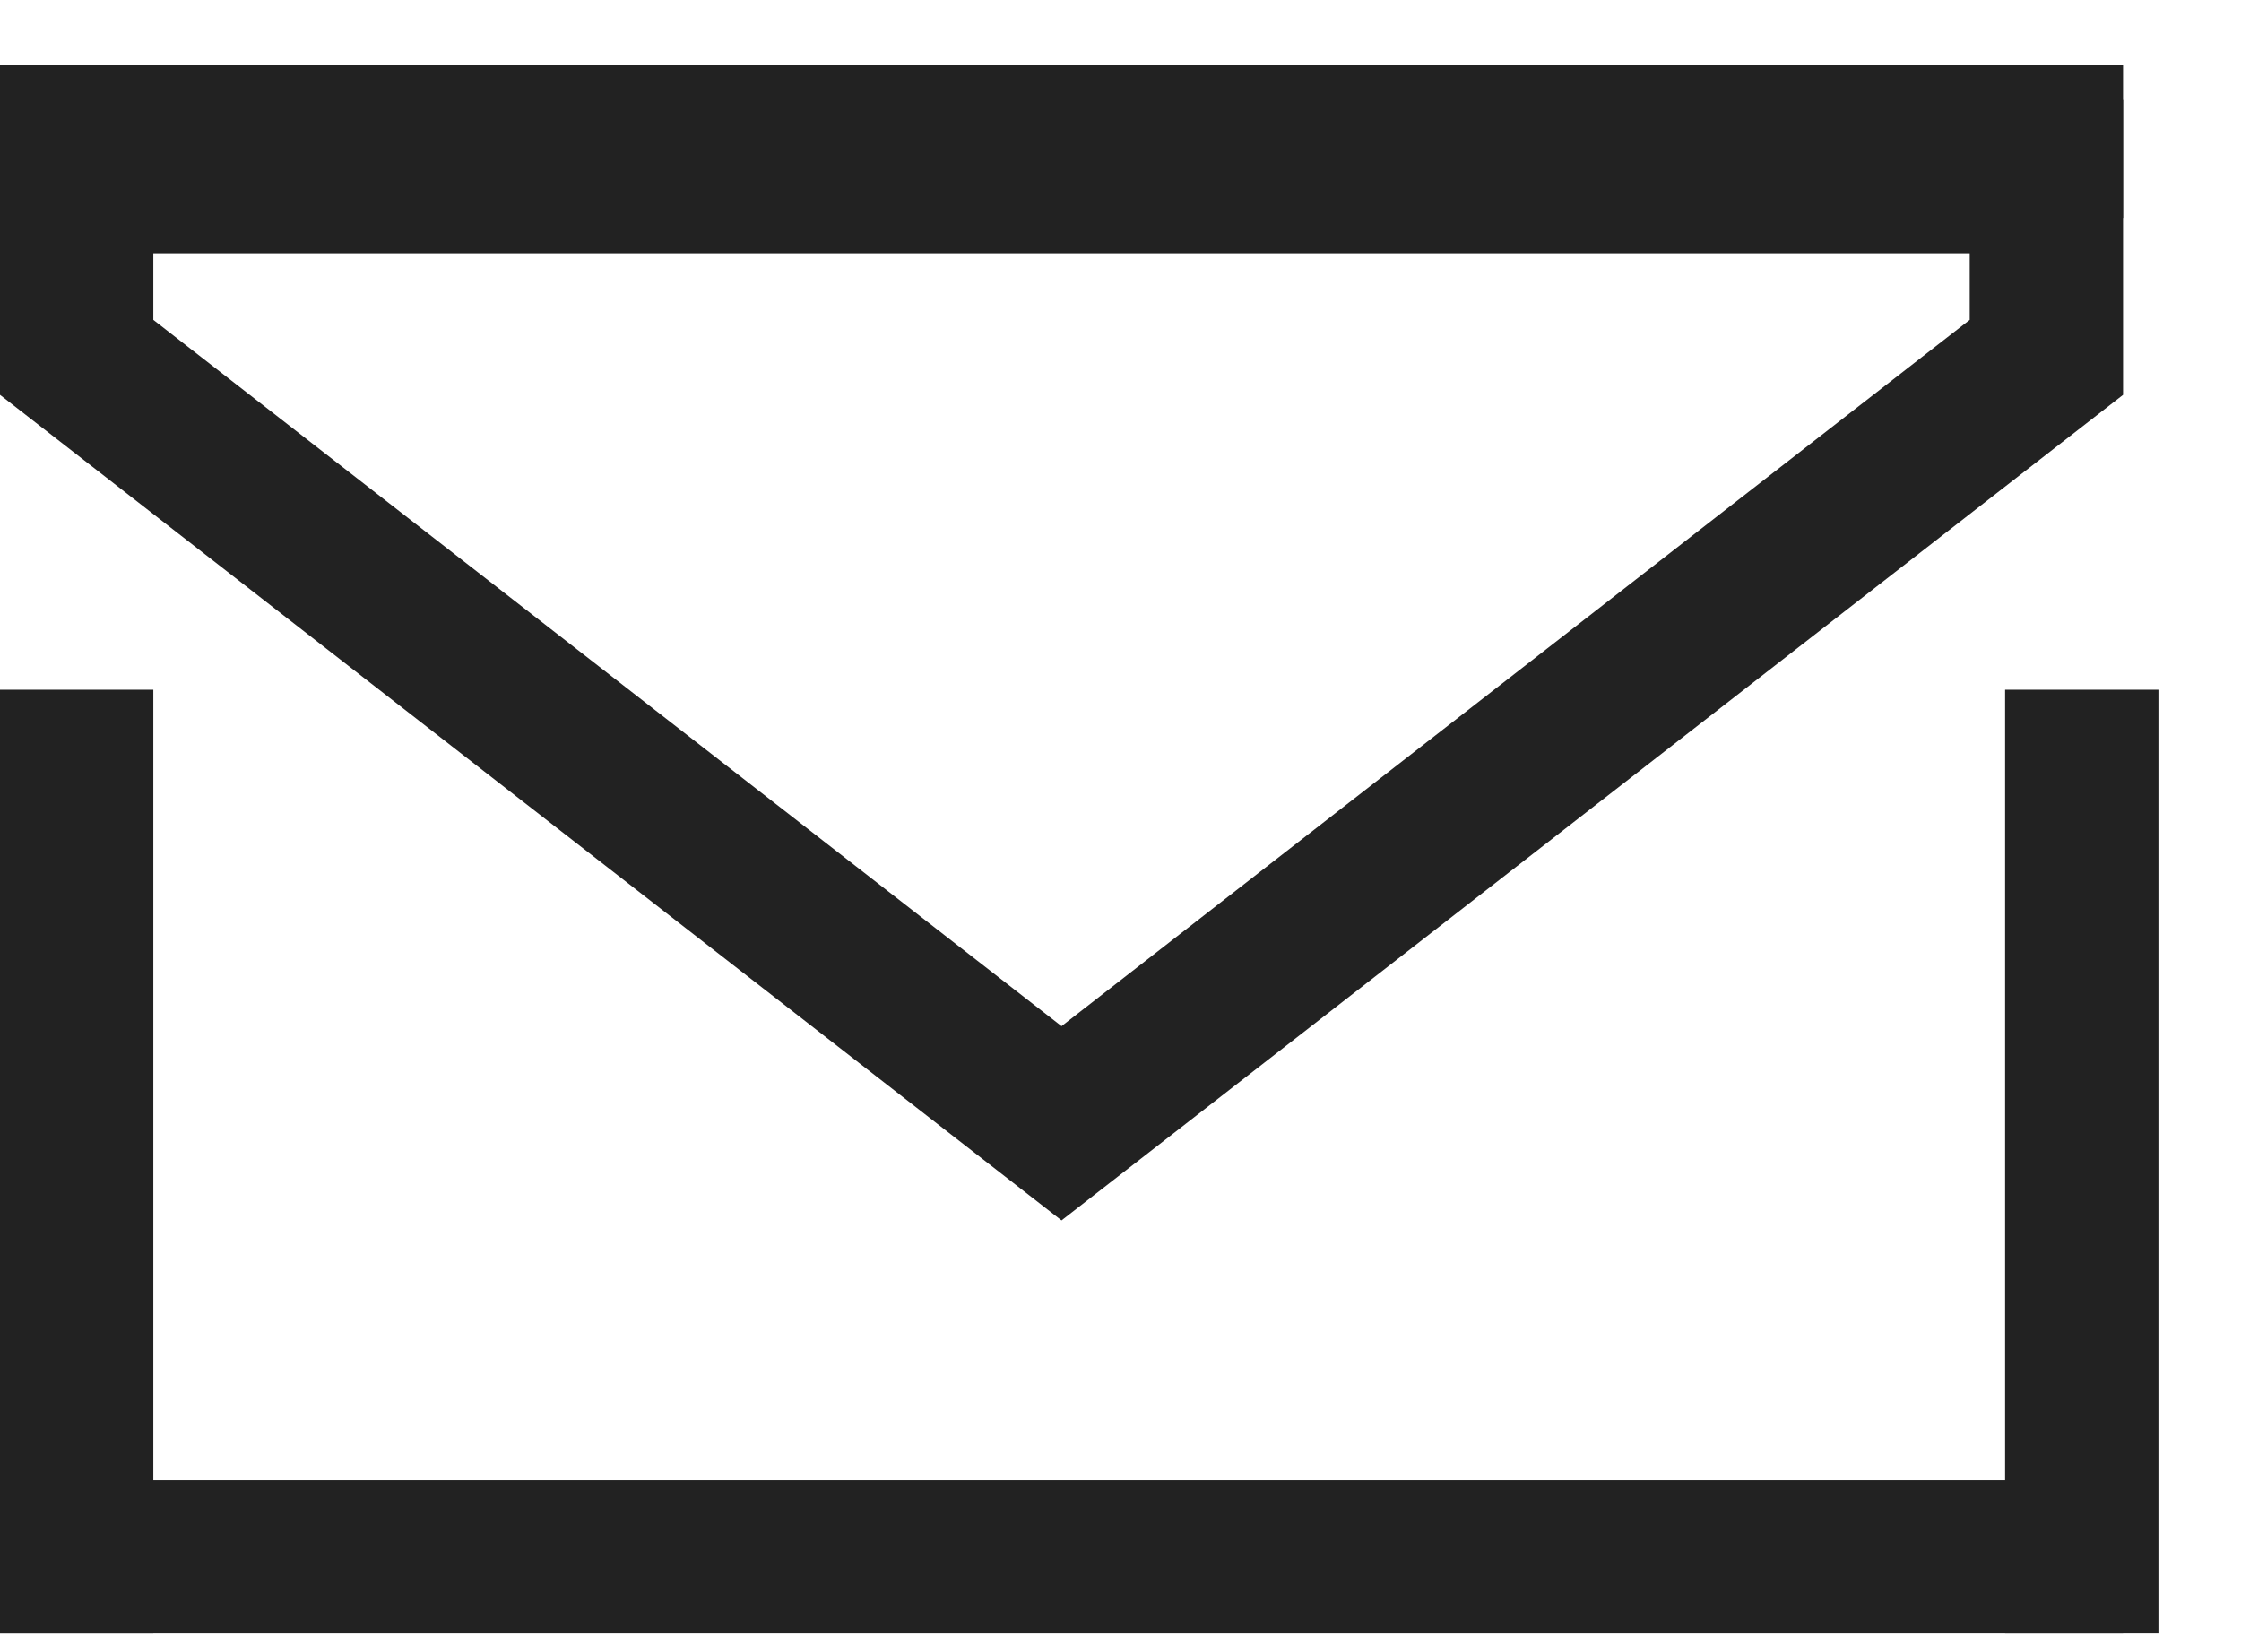
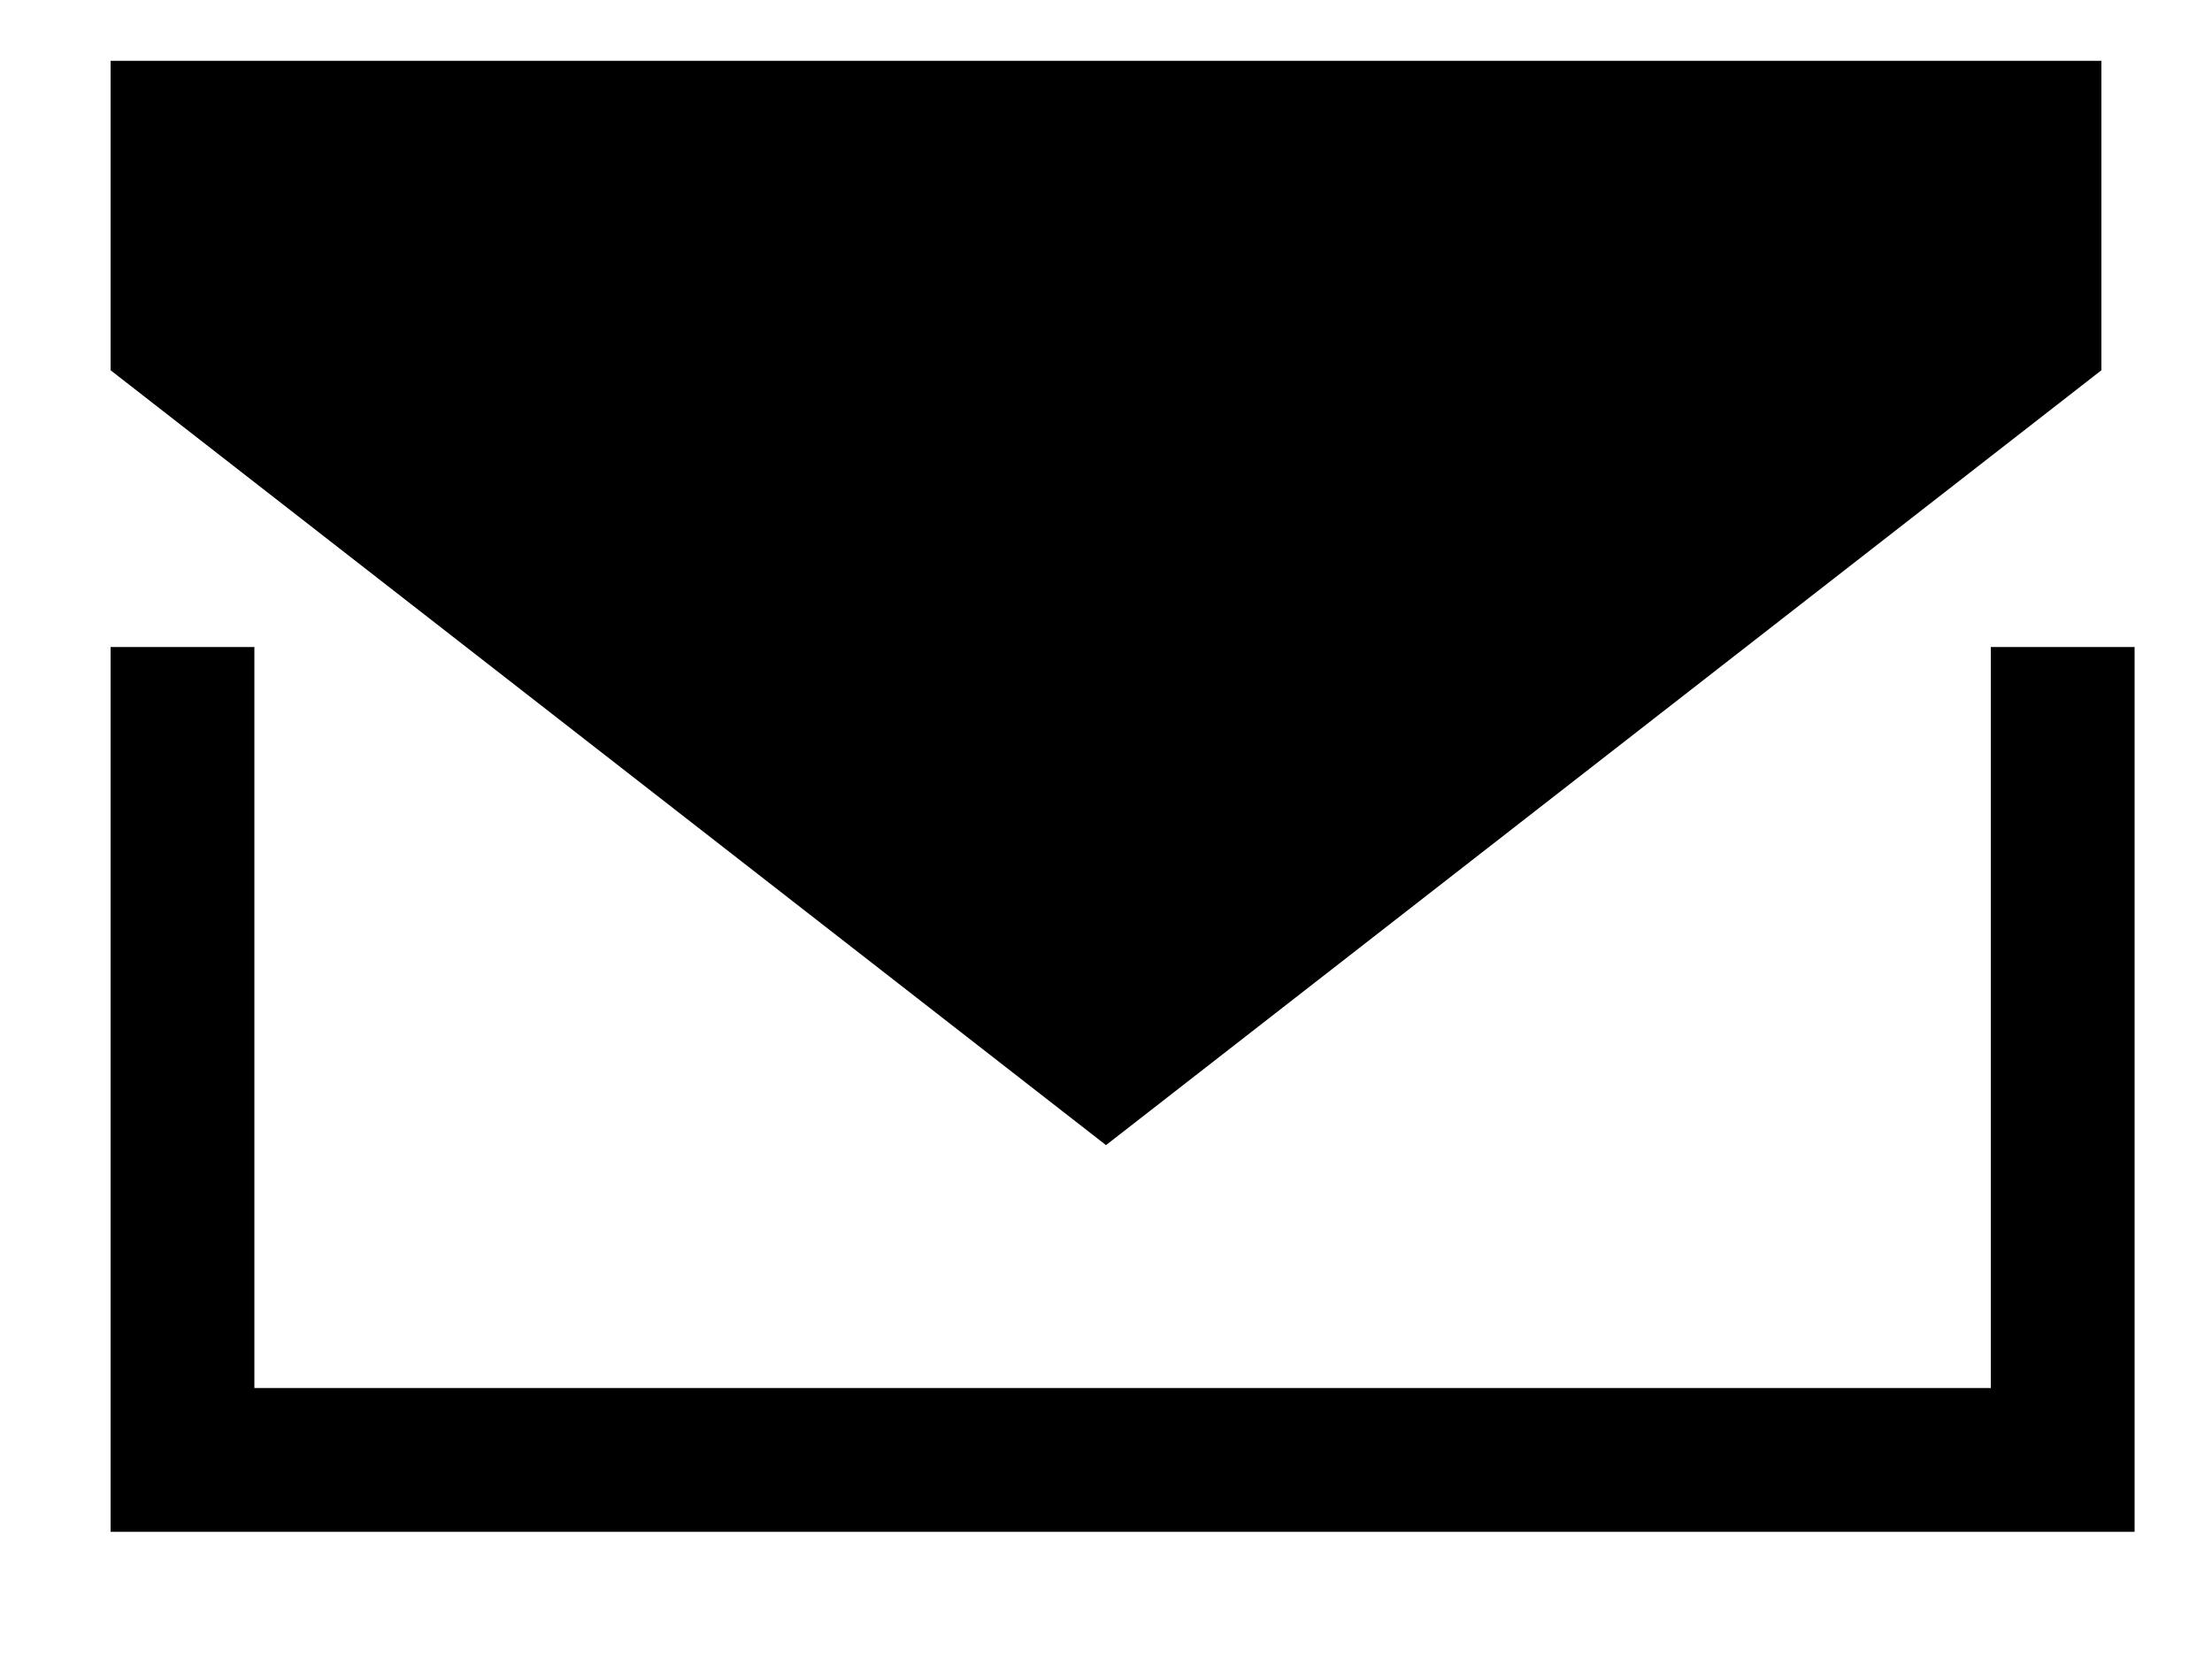
- <svg xmlns="http://www.w3.org/2000/svg" width="19" height="14" viewBox="0 0 19 14" fill="none">
-   <line x1="0.65" y1="5.848" x2="0.65" y2="13.848" stroke="#222222" stroke-width="1.3" />
-   <line x1="17.65" y1="5.848" x2="17.65" y2="13.848" stroke="#222222" stroke-width="1.3" />
-   <line y1="13.198" x2="18" y2="13.198" stroke="#222222" stroke-width="1.3" />
-   <line y1="1.198" x2="18" y2="1.198" stroke="#222222" stroke-width="1.3" />
-   <path d="M17.35 3.03L9 9.524L0.65 3.03V1.498H3.5L9 1.498H14H17.35V3.03Z" stroke="#222222" stroke-width="1.3" />
+ <svg xmlns="http://www.w3.org/2000/svg" width="20" height="15" viewBox="0 0 20 15">
+   <path stroke="currentColor" stroke-width="1.3" d="M1.65 5.85v8M18.65 5.85v8M1 13.2h18M1 1.2h18M18.35 3.03 10 9.53l-8.35-6.5V1.5h16.7v1.53Z" />
</svg>
